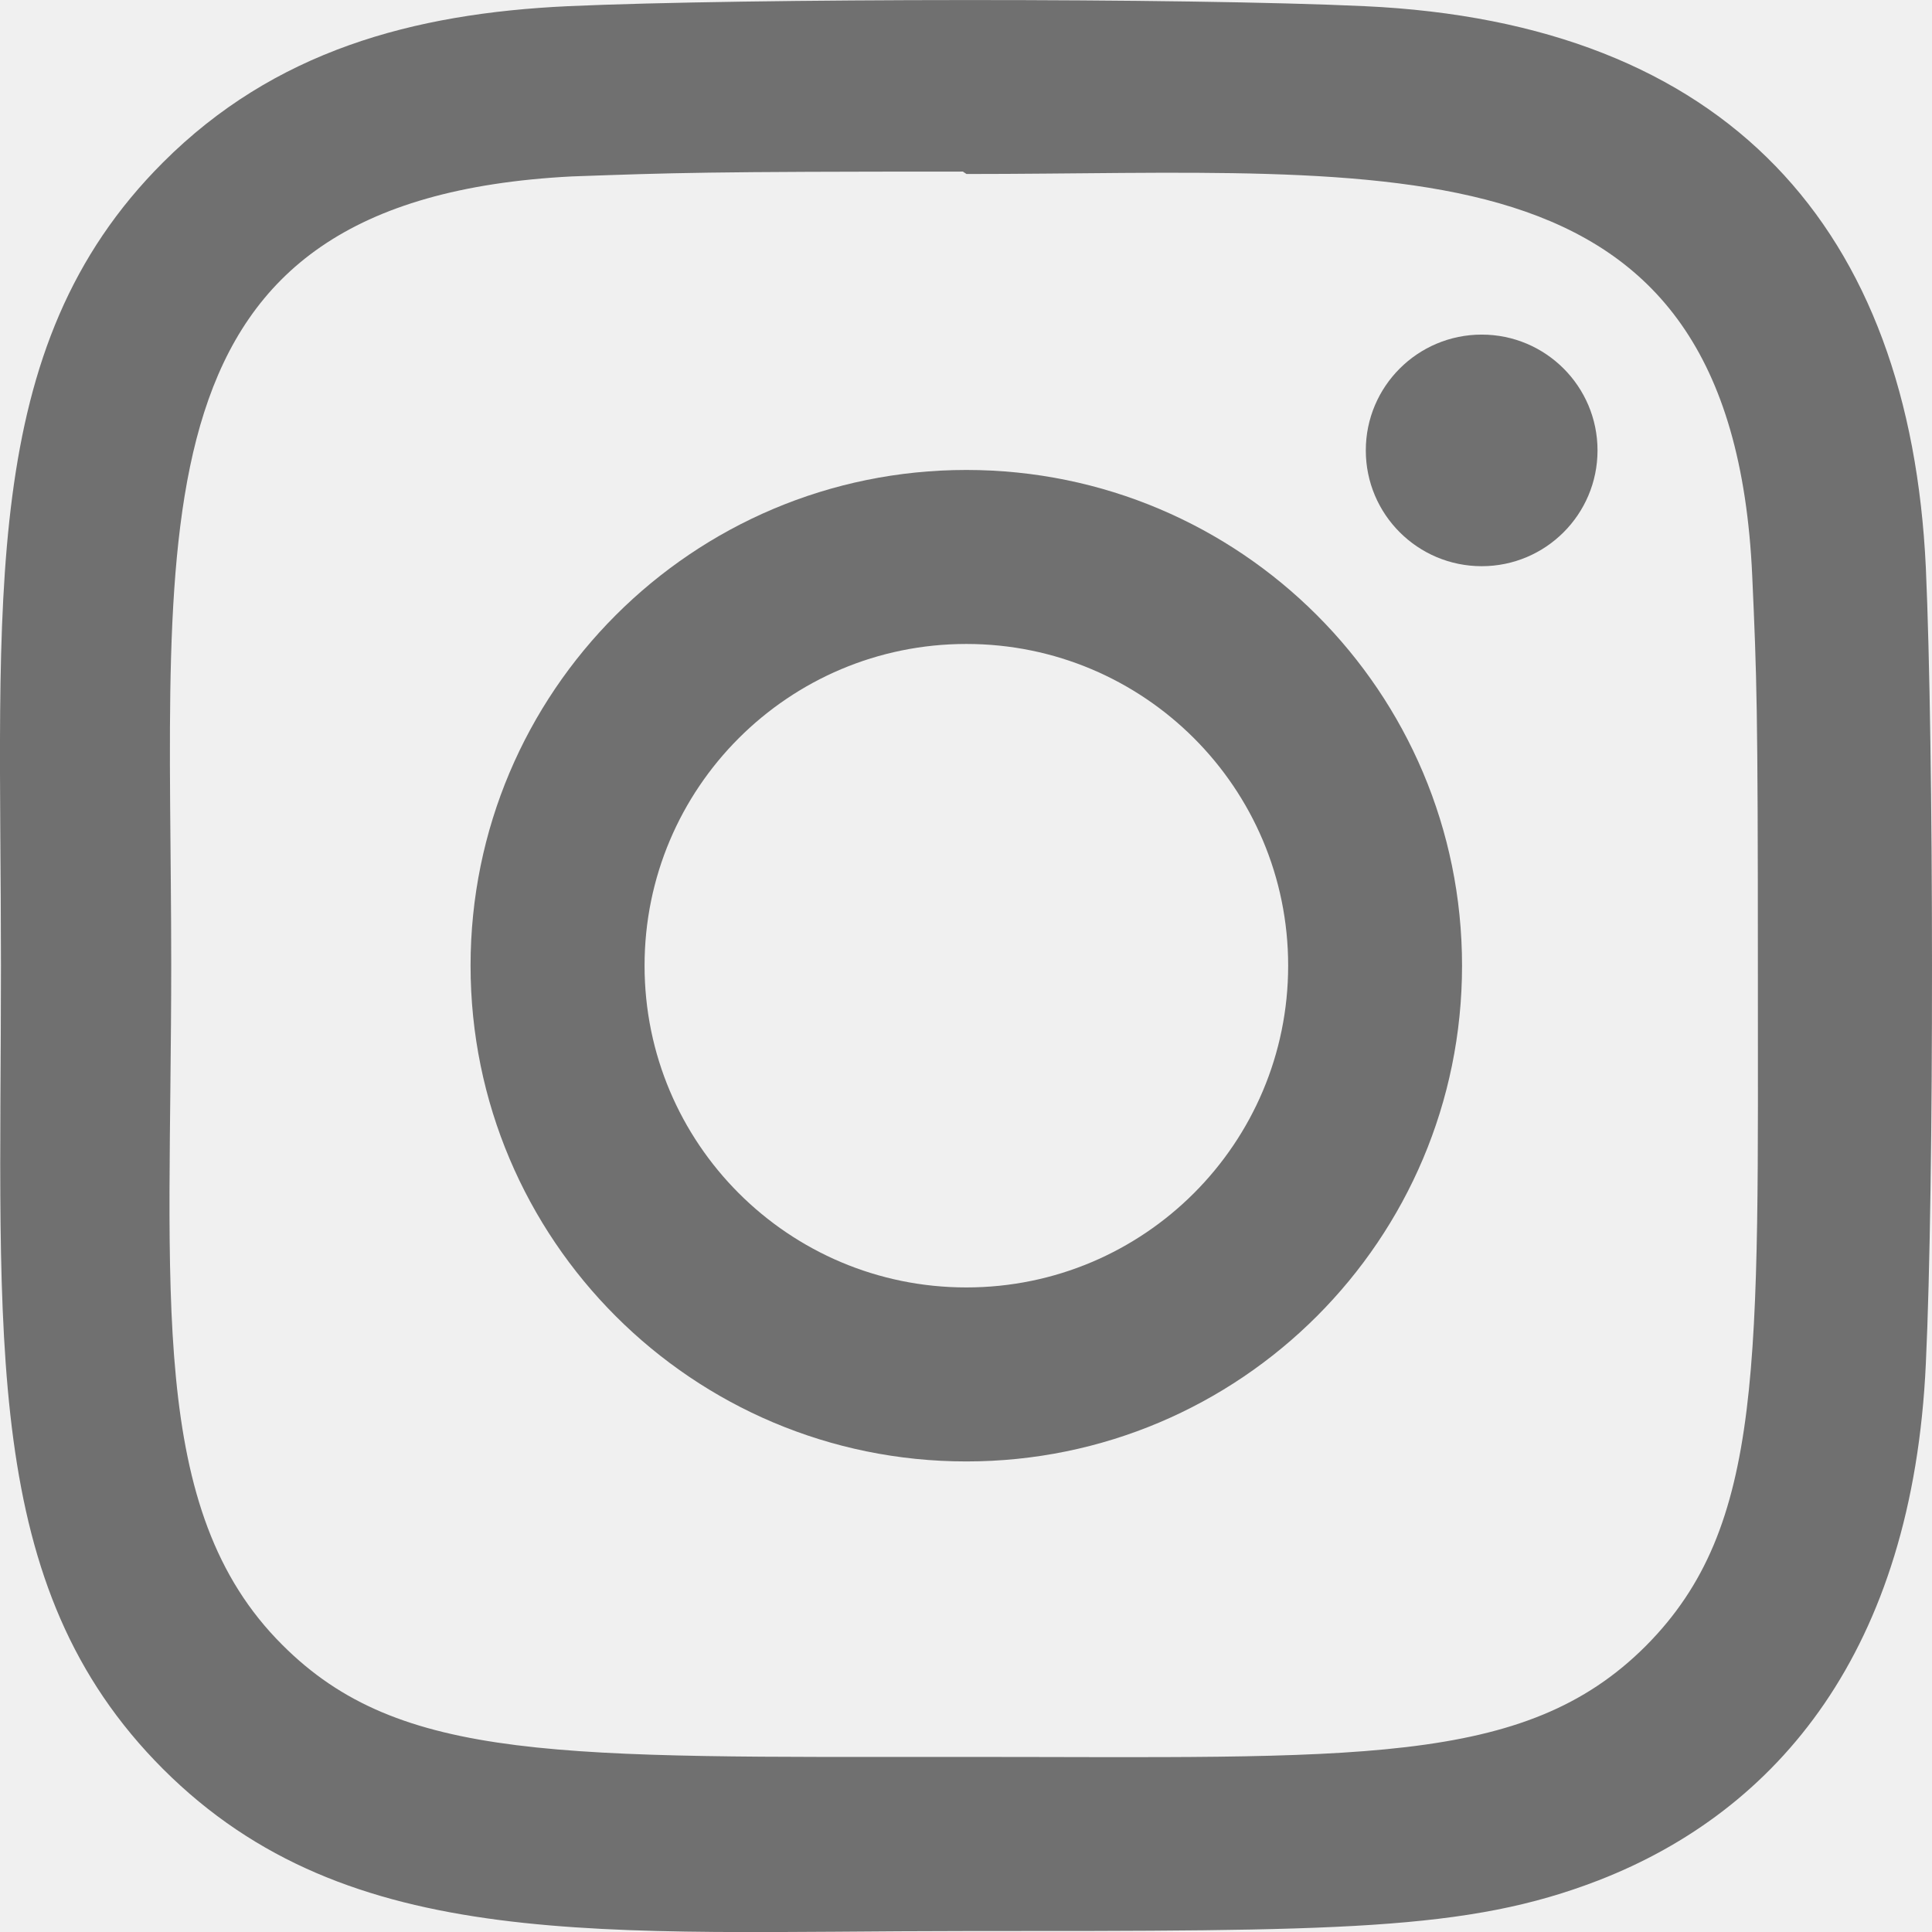
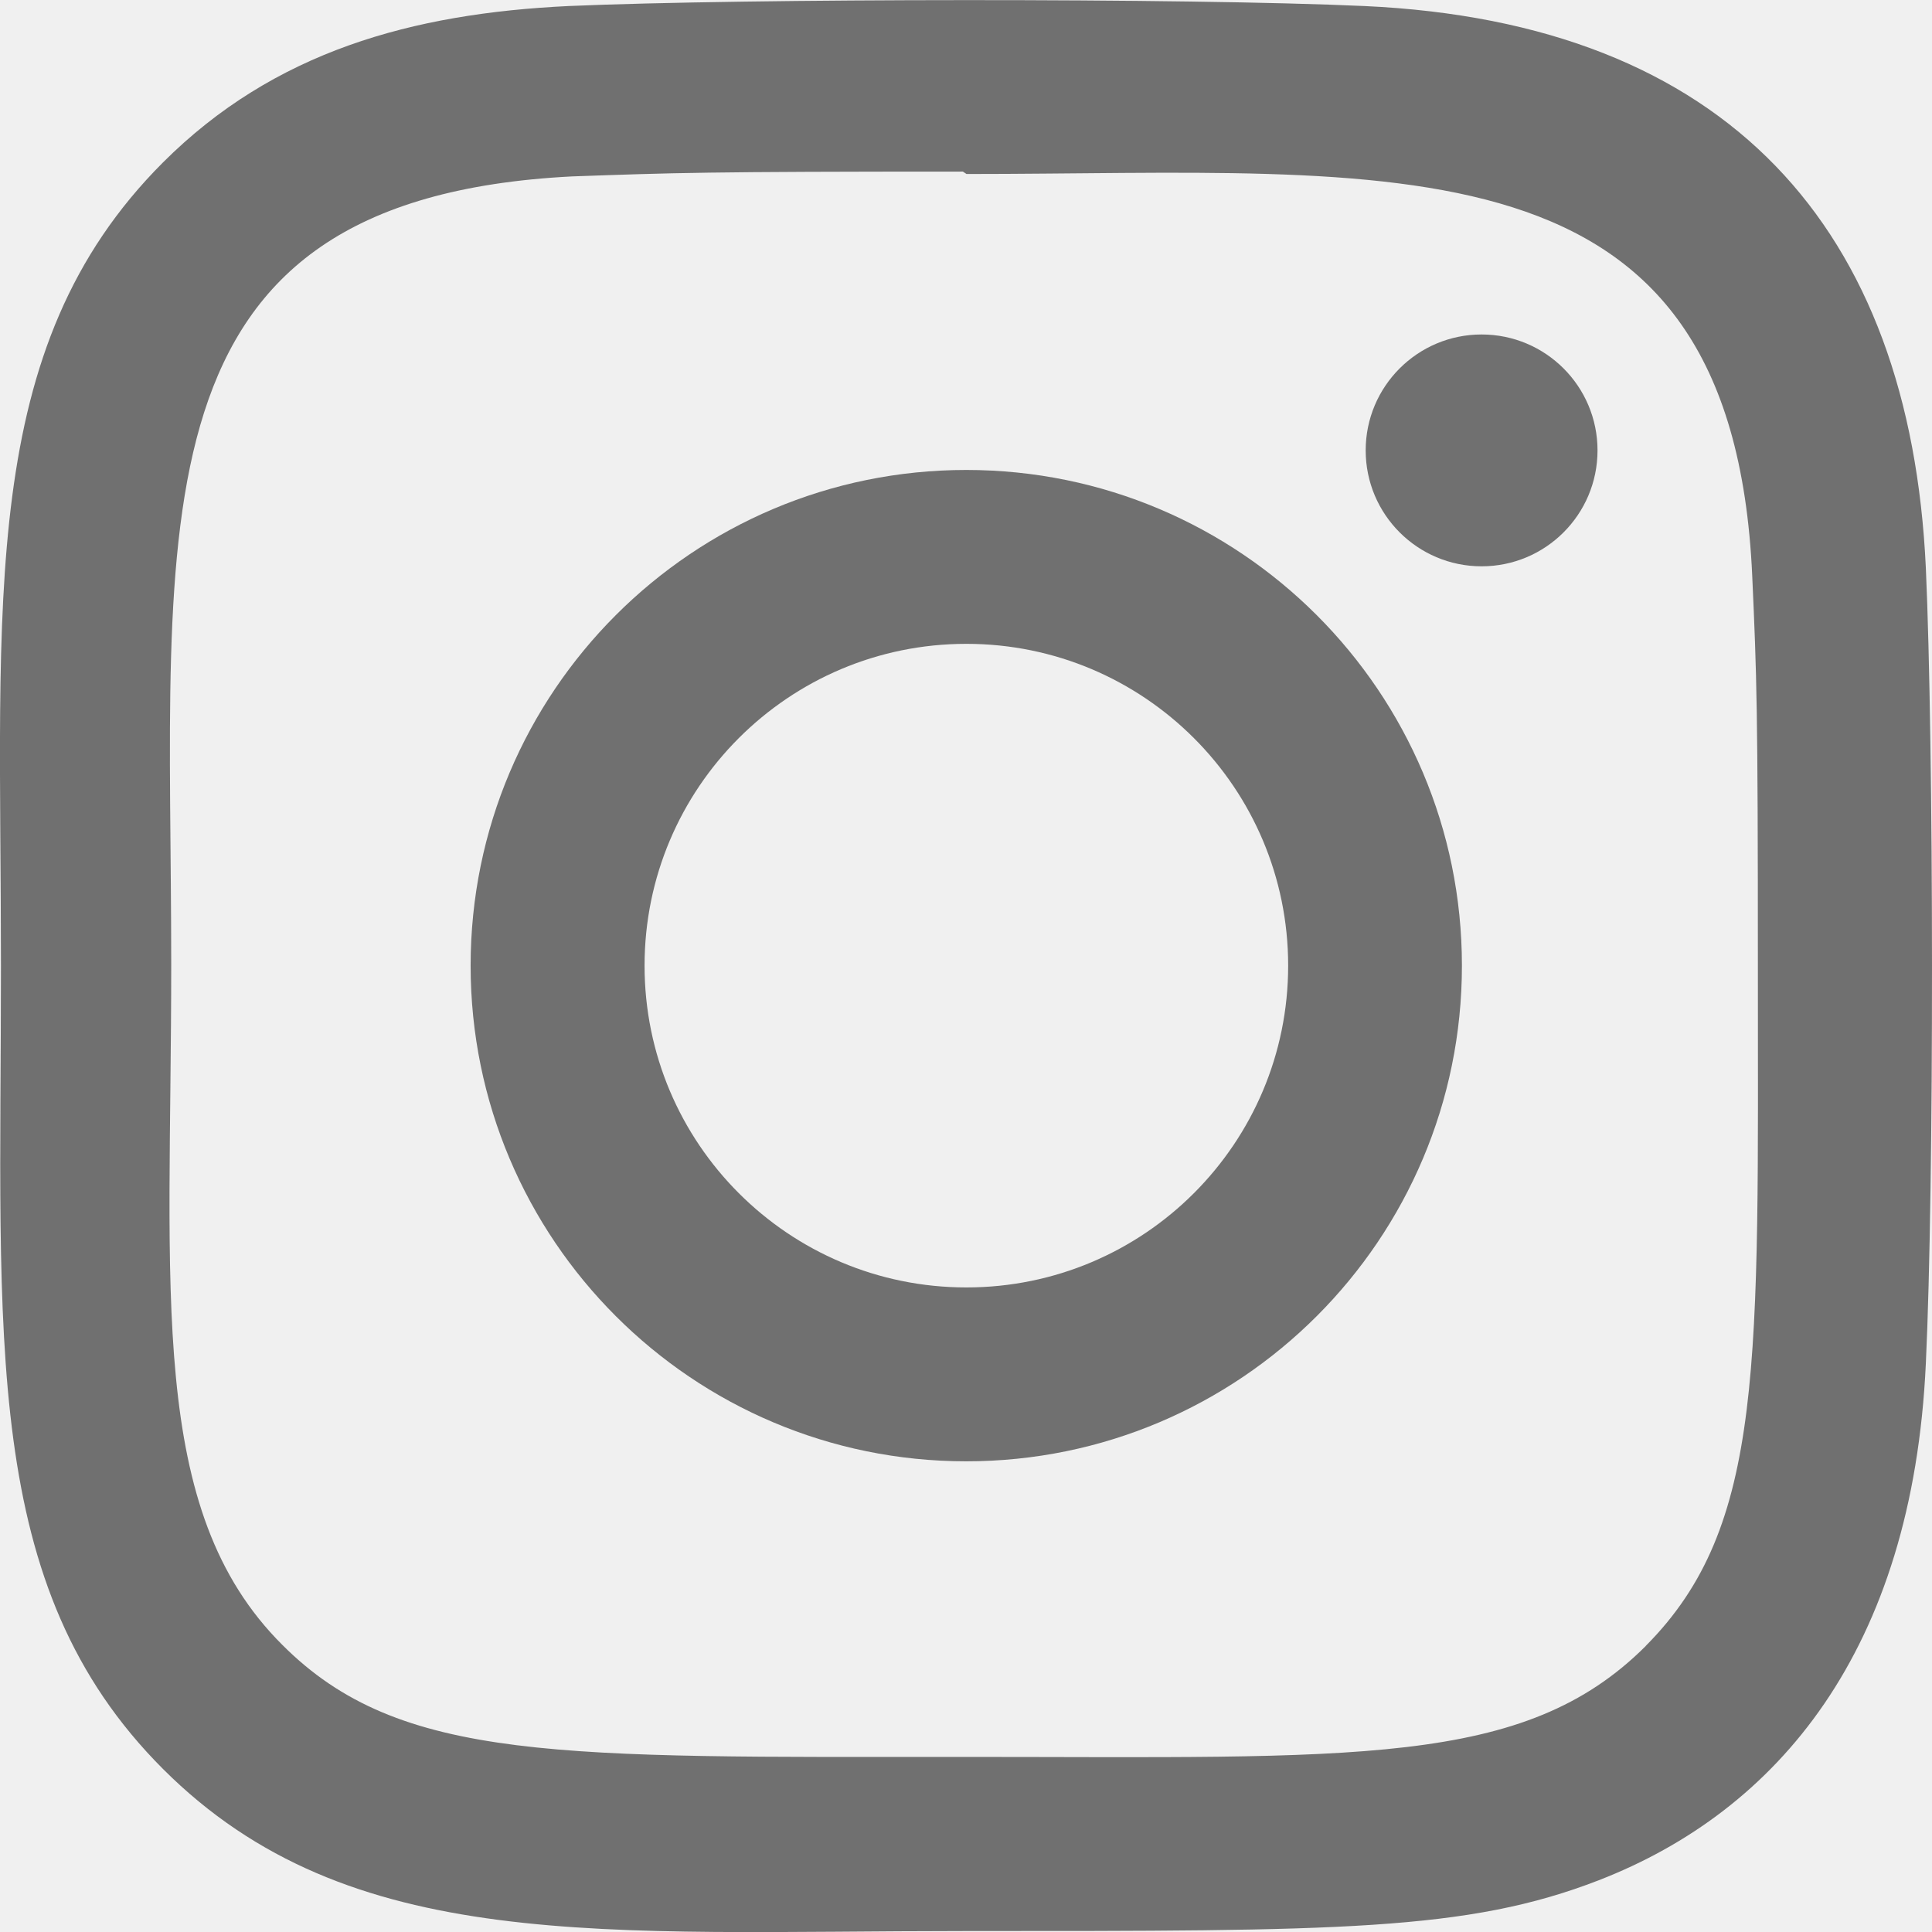
- <svg xmlns="http://www.w3.org/2000/svg" width="16" height="16" viewBox="0 0 16 16" fill="none">
-   <g clip-path="url(#clip0_10_159)">
-     <path d="M8.003 3.892C5.734 3.892 3.897 5.731 3.897 7.997C3.897 10.266 5.736 12.103 8.003 12.103C10.271 12.103 12.108 10.264 12.108 7.997C12.108 5.729 10.27 3.892 8.003 3.892ZM8.003 10.662C6.53 10.662 5.338 9.469 5.338 7.997C5.338 6.525 6.531 5.333 8.003 5.333C9.475 5.333 10.668 6.525 10.668 7.997C10.668 9.469 9.475 10.662 8.003 10.662Z" fill="#222222" fill-opacity="0.62" />
-     <path d="M11.299 0.051C9.827 -0.018 6.181 -0.015 4.707 0.051C3.413 0.111 2.271 0.424 1.35 1.345C-0.189 2.883 0.008 4.957 0.008 7.997C0.008 11.109 -0.165 13.134 1.35 14.65C2.895 16.194 4.998 15.992 8.003 15.992C11.085 15.992 12.149 15.994 13.239 15.572C14.721 14.996 15.84 13.672 15.949 11.293C16.019 9.82 16.015 6.175 15.949 4.701C15.817 1.893 14.31 0.189 11.299 0.051ZM13.629 13.632C12.62 14.64 11.221 14.55 7.983 14.55C4.65 14.55 3.313 14.6 2.338 13.622C1.215 12.504 1.418 10.709 1.418 7.987C1.418 4.303 1.04 1.651 4.737 1.461C5.586 1.431 5.836 1.421 7.974 1.421L8.004 1.441C11.557 1.441 14.344 1.069 14.511 4.765C14.549 5.609 14.558 5.862 14.558 7.997C14.557 11.291 14.62 12.636 13.629 13.632Z" fill="#222222" fill-opacity="0.62" />
-     <path d="M12.271 4.689C12.8 4.689 13.23 4.26 13.23 3.73C13.23 3.2 12.8 2.771 12.271 2.771C11.741 2.771 11.311 3.2 11.311 3.73C11.311 4.26 11.741 4.689 12.271 4.689Z" fill="#222222" fill-opacity="0.62" />
+ <svg xmlns="http://www.w3.org/2000/svg" width="16" height="16" fill="none">
+   <g clip-path="url(#a)" fill="#222" fill-opacity=".62">
+     <path d="M8.003 3.892a4.105 4.105 0 1 0-.001 8.21 4.105 4.105 0 0 0 0-8.21Zm0 6.77a2.664 2.664 0 1 1 0-5.33 2.664 2.664 0 1 1 0 5.33Z" />
+     <path d="M11.299.05C9.827-.017 6.18-.014 4.707.05 3.413.112 2.271.425 1.35 1.345-.19 2.885.008 4.957.008 7.997c0 3.112-.173 5.137 1.342 6.653 1.545 1.544 3.648 1.342 6.653 1.342 3.082 0 4.146.002 5.236-.42 1.482-.575 2.6-1.9 2.71-4.28.07-1.472.066-5.117 0-6.59C15.817 1.891 14.31.188 11.3.05Zm2.33 13.582c-1.01 1.008-2.408.918-5.646.918-3.333 0-4.67.05-5.645-.928-1.123-1.118-.92-2.913-.92-5.635 0-3.684-.378-6.337 3.319-6.526.849-.03 1.099-.04 3.237-.04l.03.02c3.553 0 6.34-.372 6.507 3.324.038.844.047 1.097.047 3.232 0 3.294.062 4.639-.93 5.635Z" />
+     <path d="M12.27 4.69a.96.96 0 1 0 0-1.92.96.96 0 0 0 0 1.92Z" />
  </g>
  <defs>
-     <clipPath id="clip0_10_159">
-       <rect width="16" height="16" fill="white" />
+     <clipPath id="a">
+       <path fill="#fff" d="M0 0h16v16H0z" />
    </clipPath>
  </defs>
</svg>
